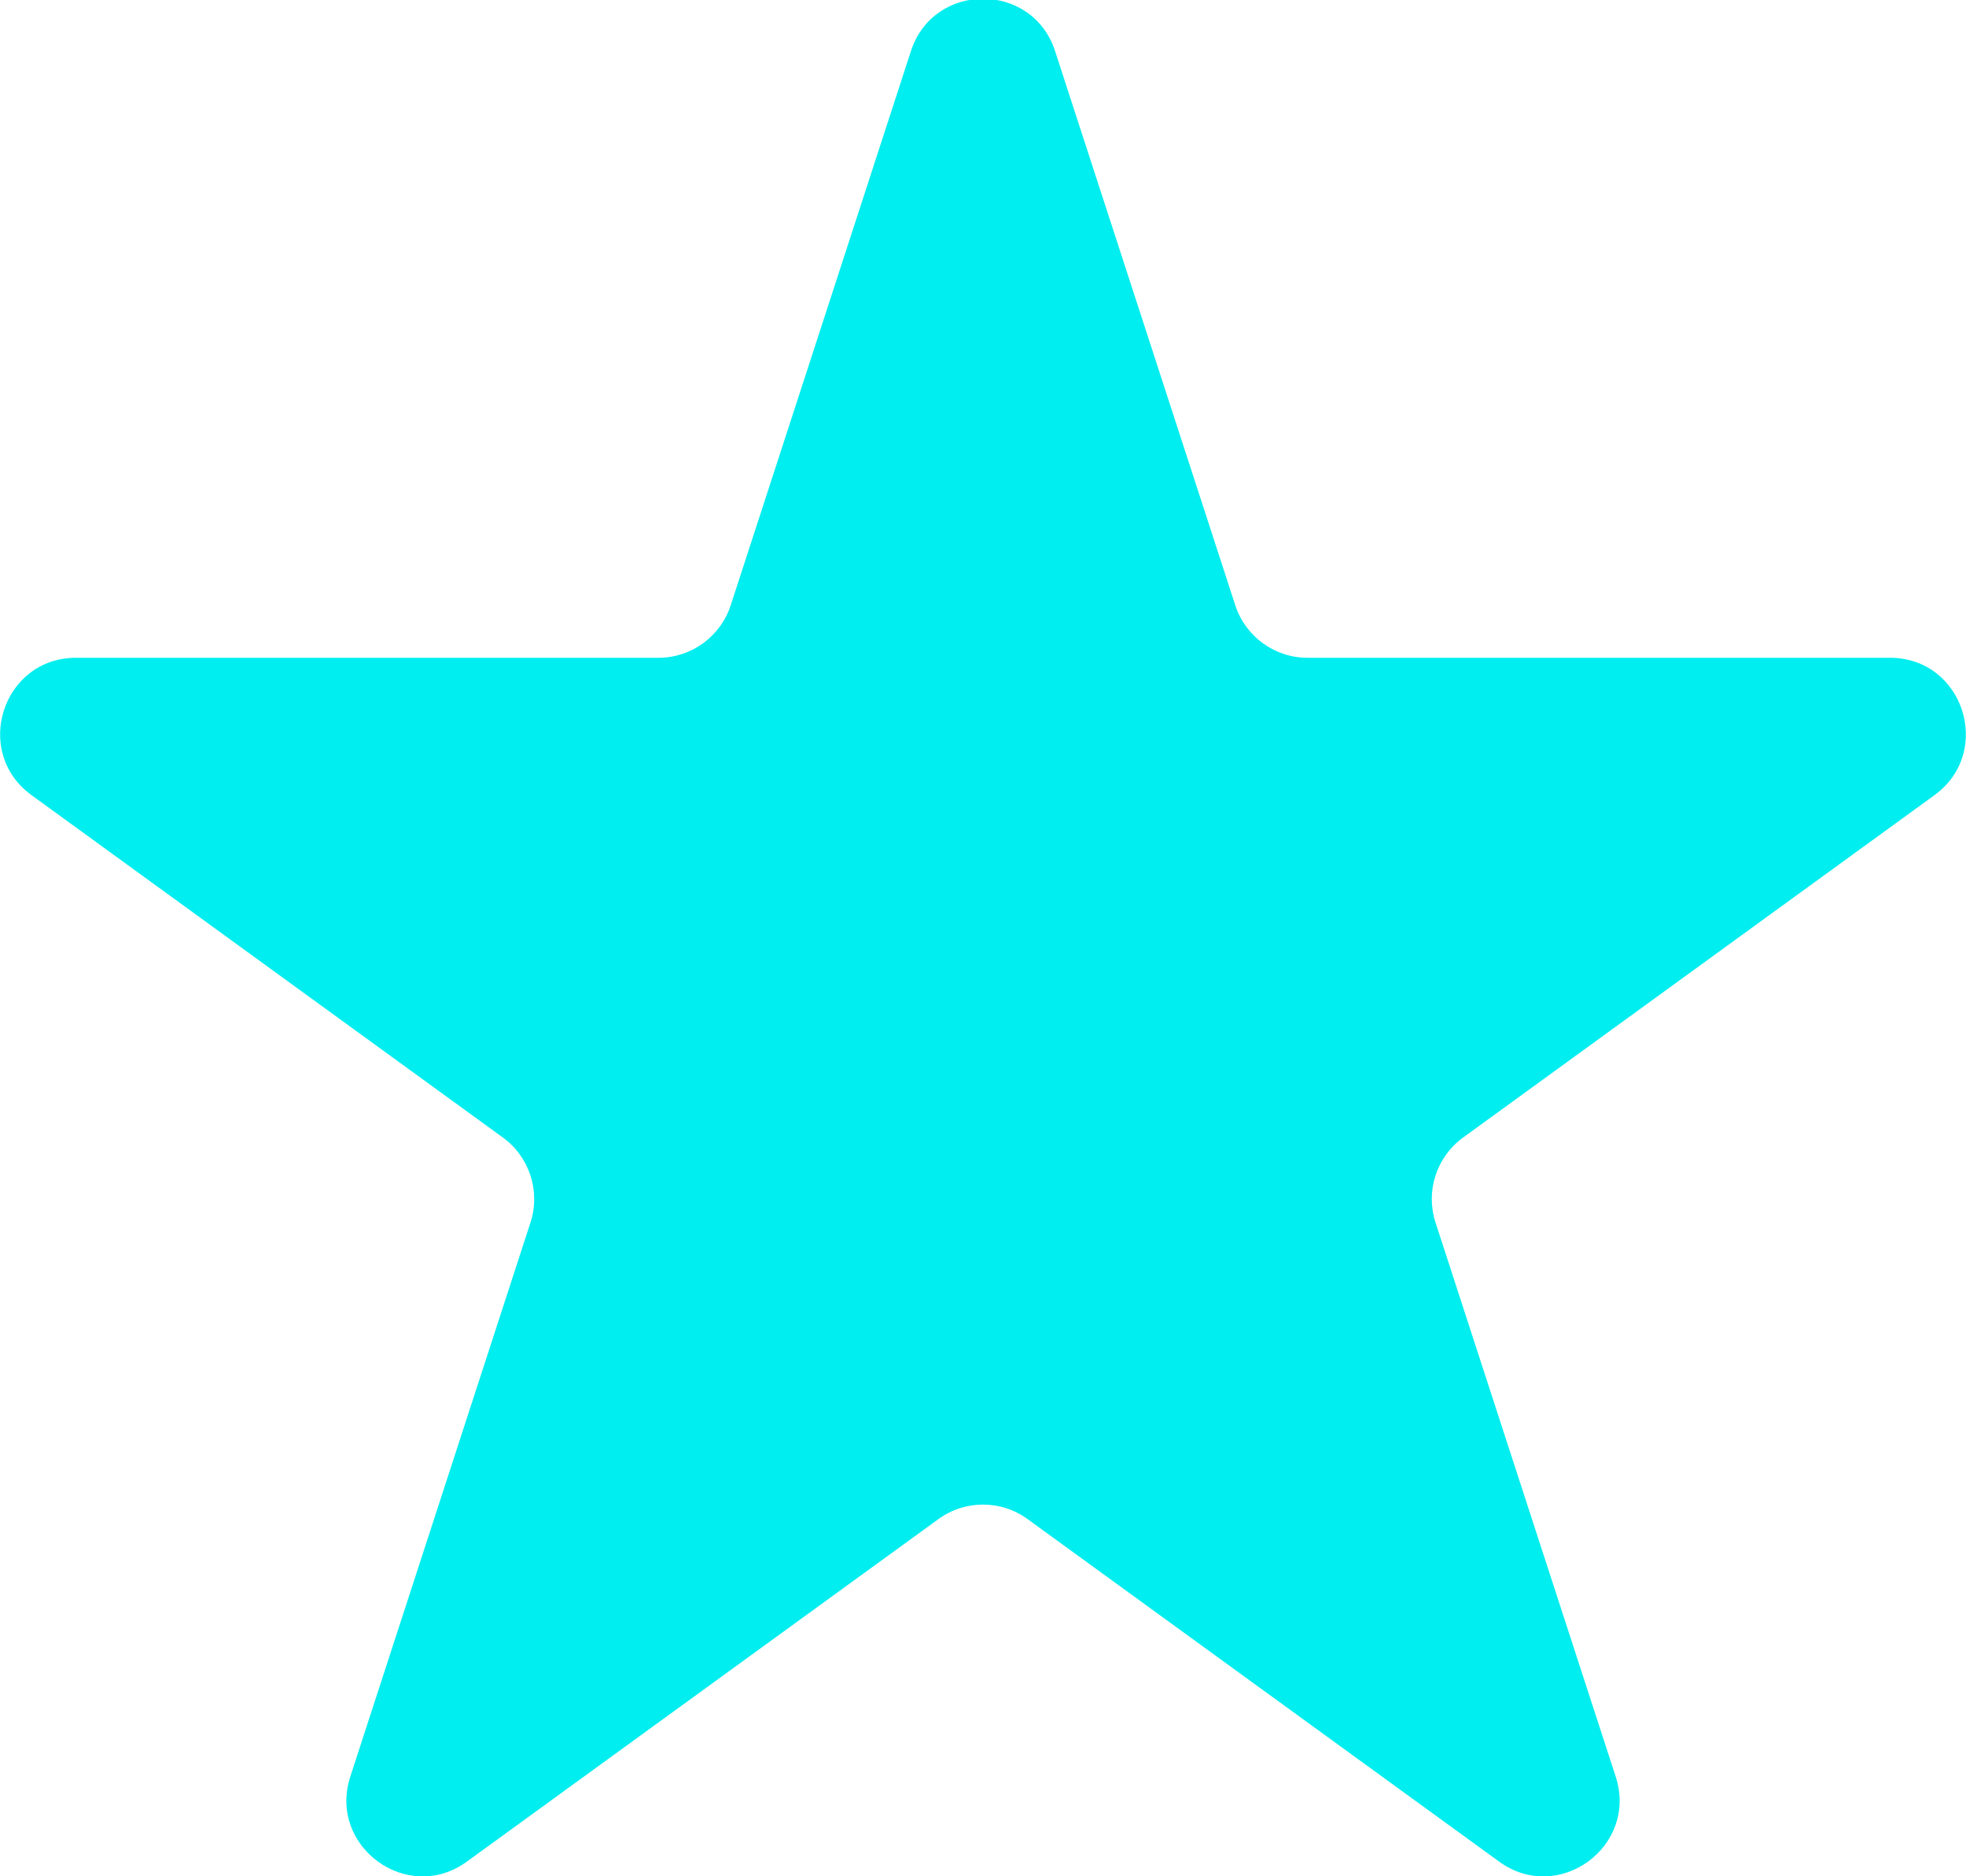
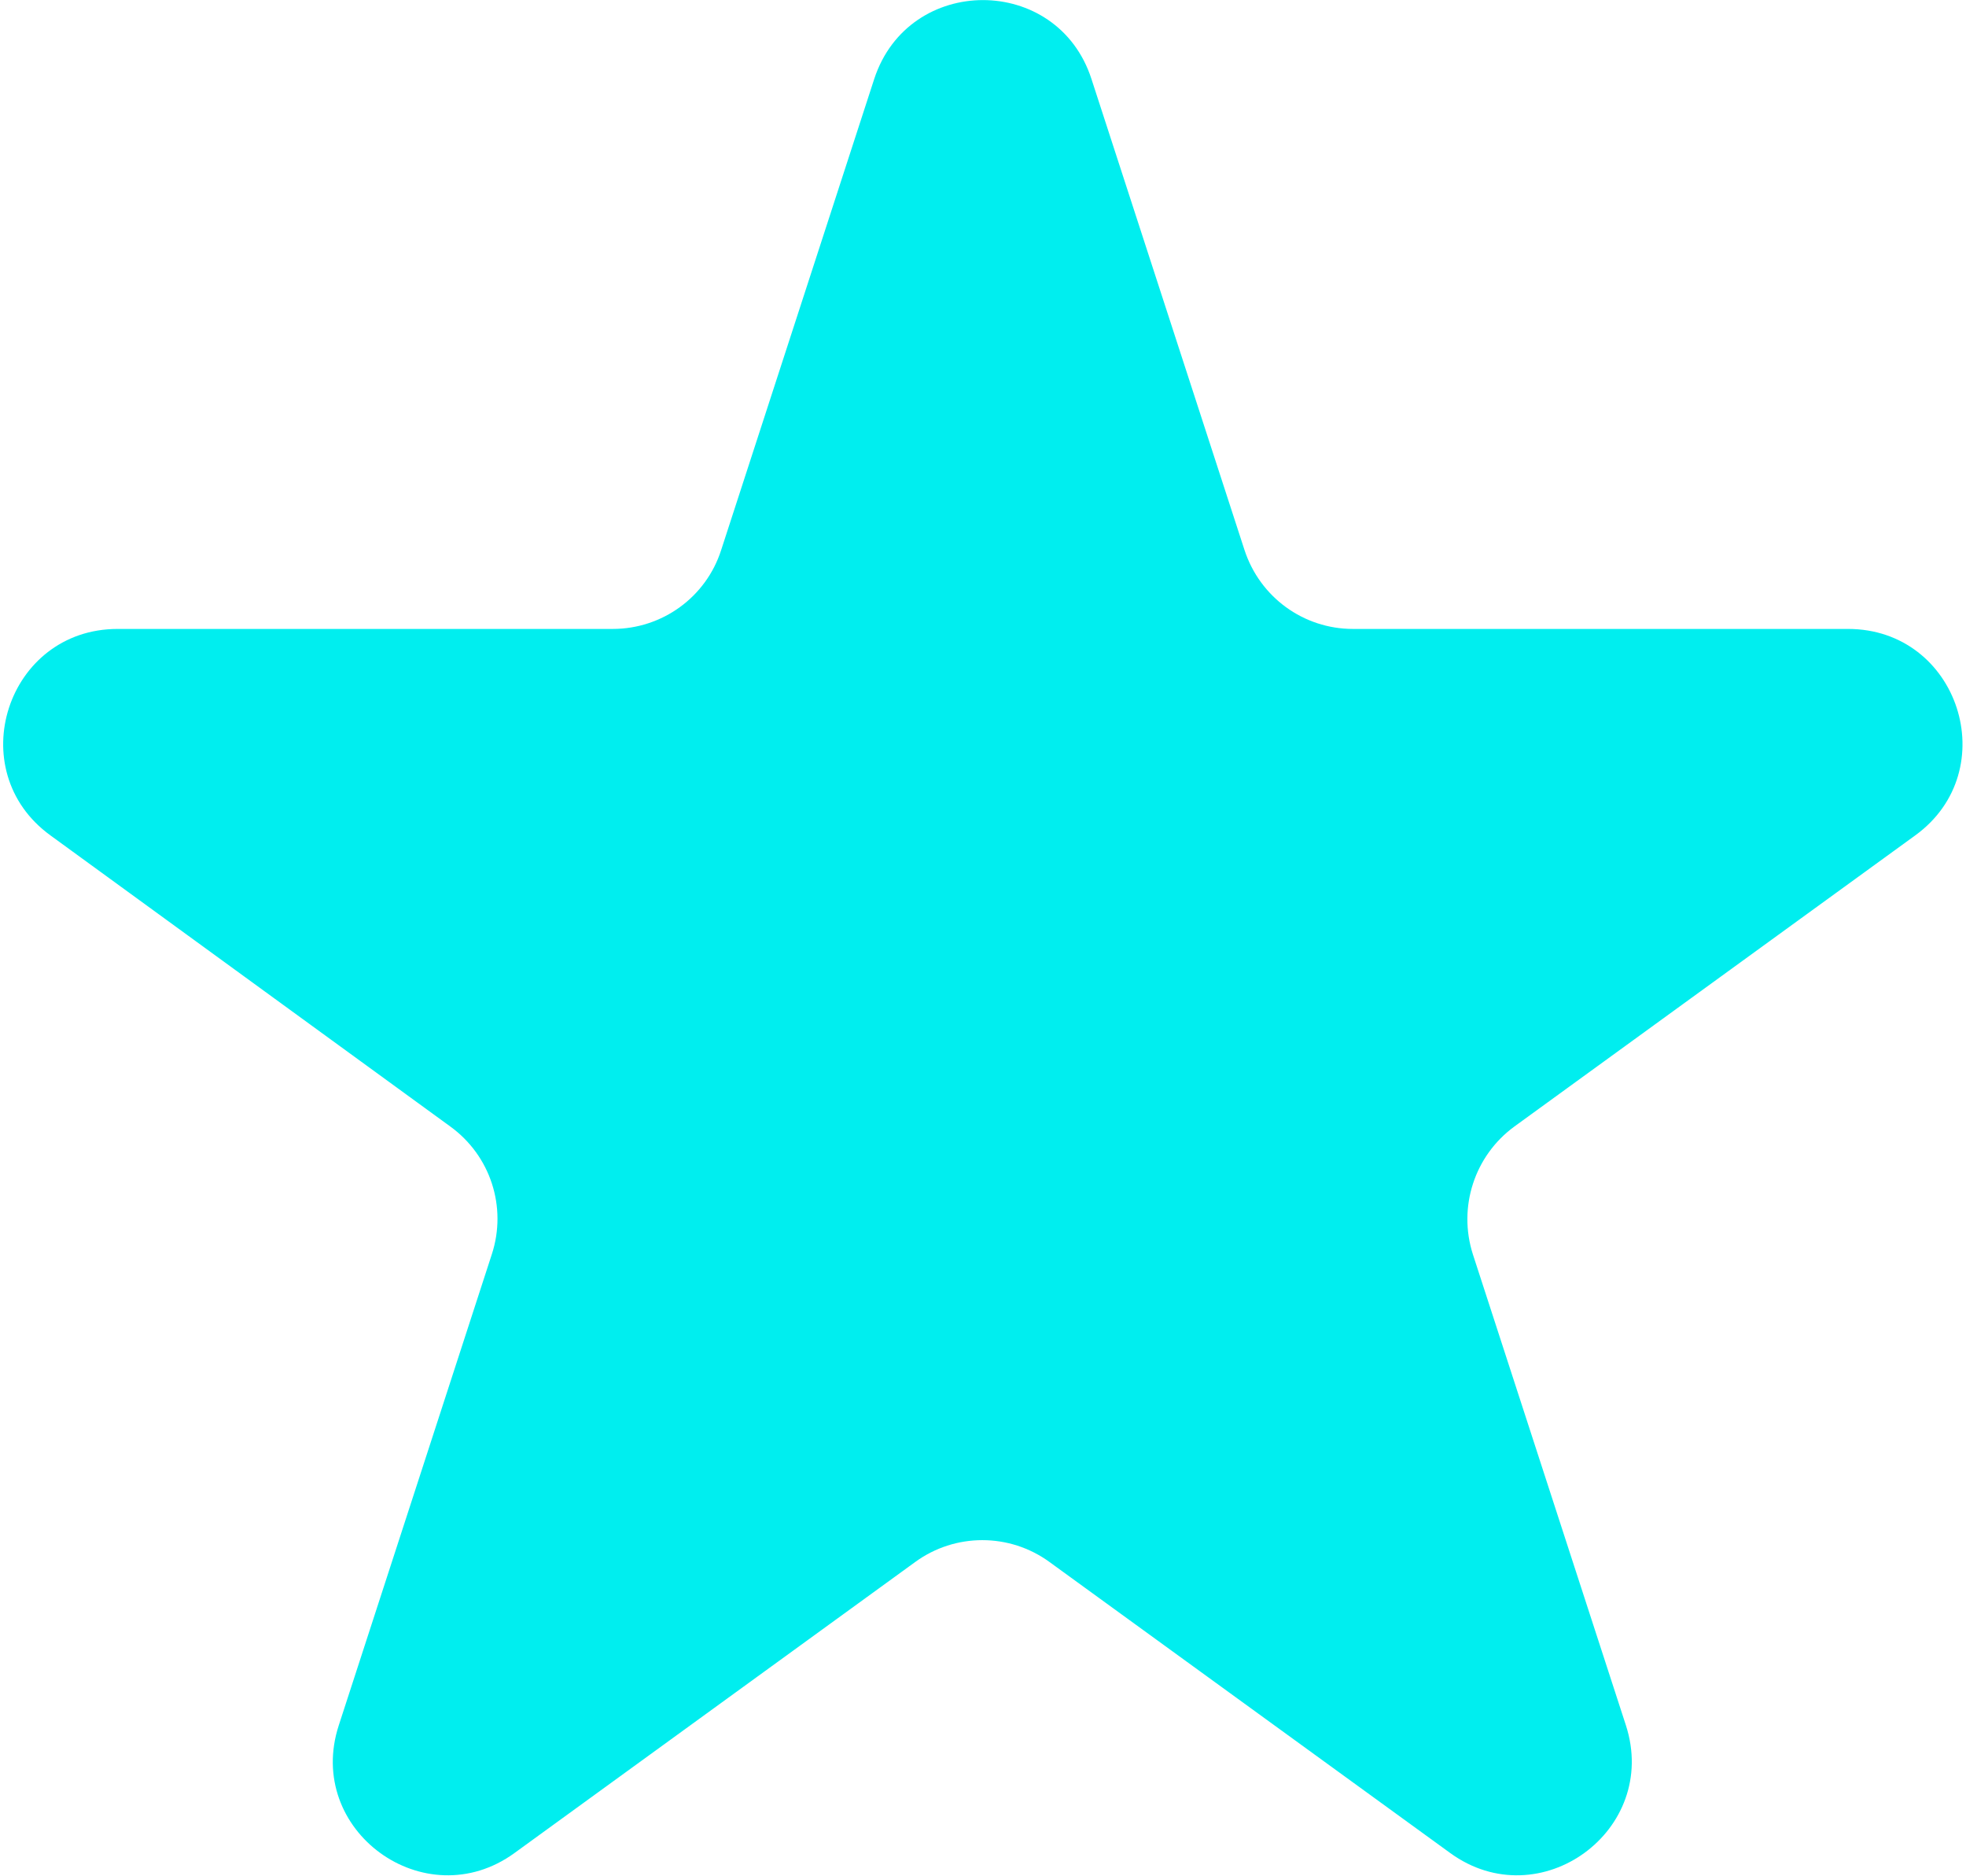
<svg xmlns="http://www.w3.org/2000/svg" version="1.1" id="Camada_1" x="0px" y="0px" viewBox="0 0 600 572.2" style="enable-background:new 0 0 600 572.2;" xml:space="preserve">
  <style type="text/css">
	.st0{fill:#00EEEF;}
</style>
-   <path class="st0" d="M322,15.6l55,169.1c3.1,9.5,12,16,22,16h177.8c22.4,0,31.7,28.7,13.6,41.9L446.5,347.1  c-8.1,5.9-11.5,16.3-8.4,25.9l55,169.1c6.9,21.3-17.5,39.1-35.6,25.9L313.6,463.5c-8.1-5.9-19.1-5.9-27.2,0L142.5,568  c-18.1,13.2-42.5-4.6-35.6-25.9l55-169.1c3.1-9.5-0.3-20-8.4-25.9L9.6,242.6c-18.1-13.2-8.8-41.9,13.6-41.9H201c10,0,18.9-6.5,22-16  l55-169.1C284.9-5.7,315.1-5.7,322,15.6z" />
+   <path class="st0" d="M333.1,24.1l46.7,143.7c4.7,14.4,18,24.1,33.1,24.1h151.1c33.8,0,47.8,43.2,20.5,63l-122.3,88.8  c-12.2,8.9-17.3,24.6-12.7,39l46.7,143.7c10.4,32.1-26.3,58.8-53.6,39l-122.3-88.8c-12.2-8.9-28.8-8.9-41,0l-122.3,88.8  c-27.3,19.8-64.1-6.9-53.6-39l46.7-143.7c4.7-14.4-0.4-30.1-12.7-39L15.4,254.9c-27.3-19.8-13.3-63,20.5-63H187  c15.1,0,28.5-9.7,33.1-24.1l46.7-143.7C277.3-8,322.7-8,333.1,24.1z" />
</svg>
